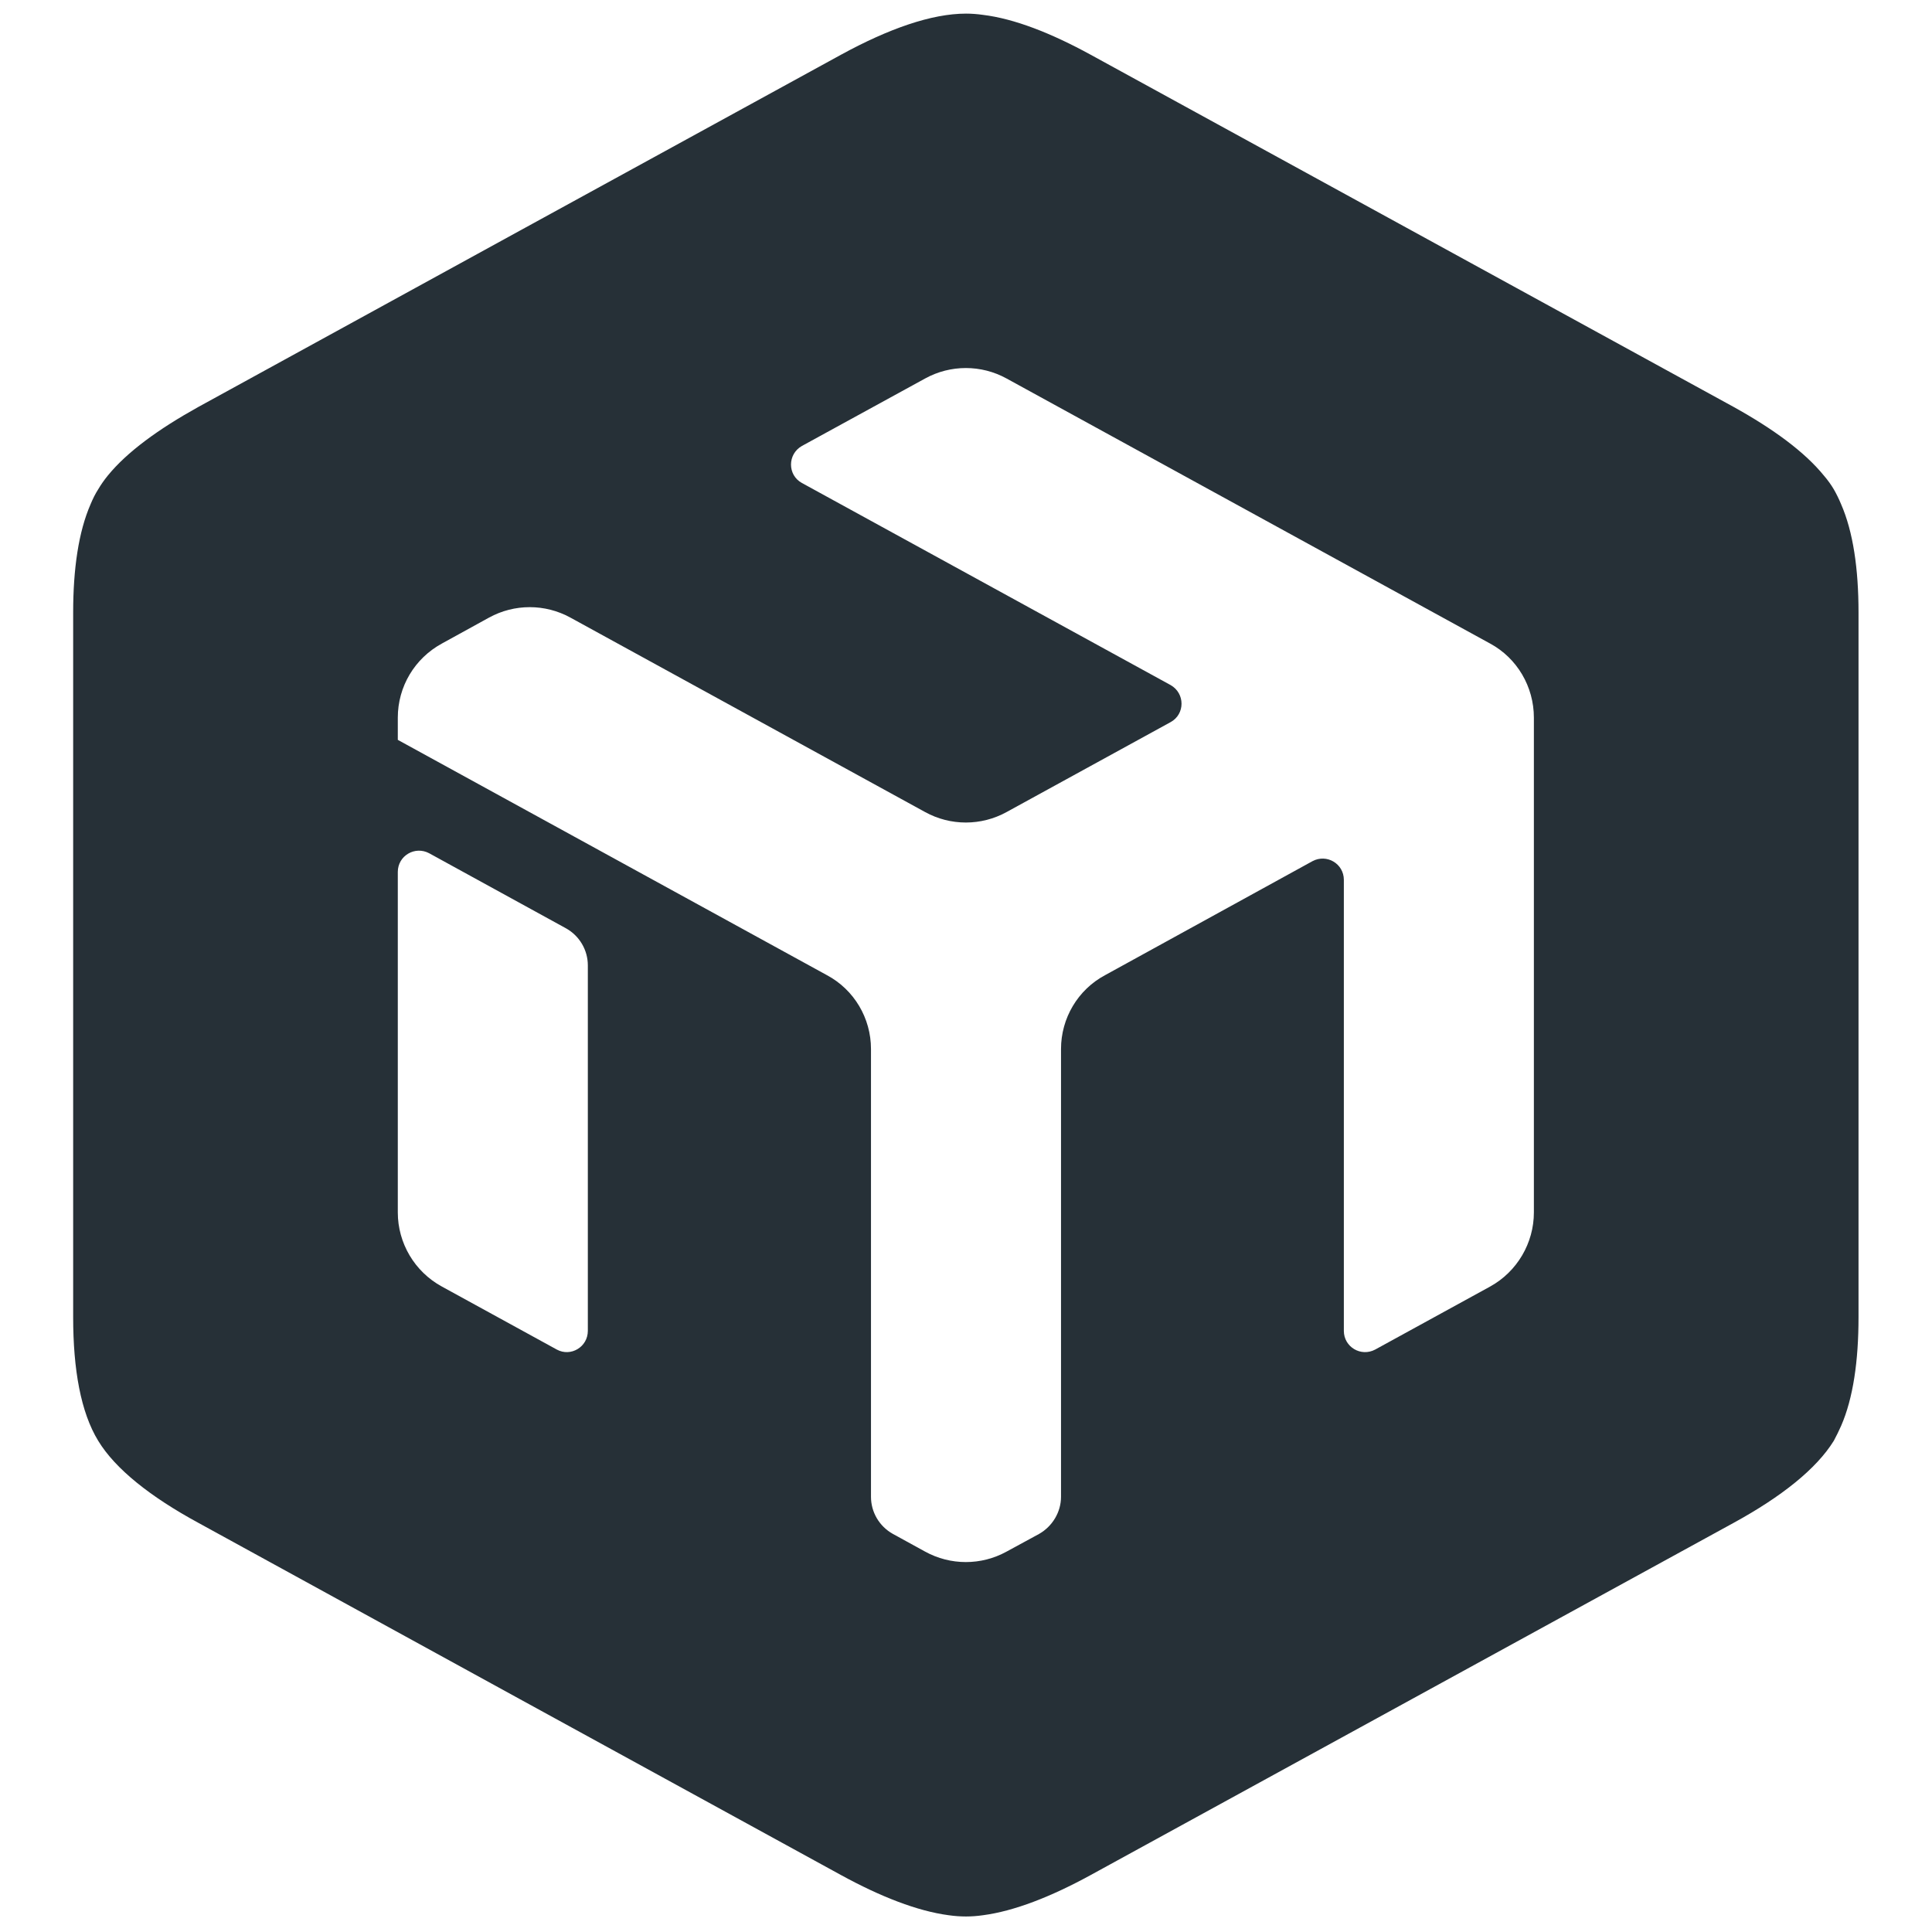
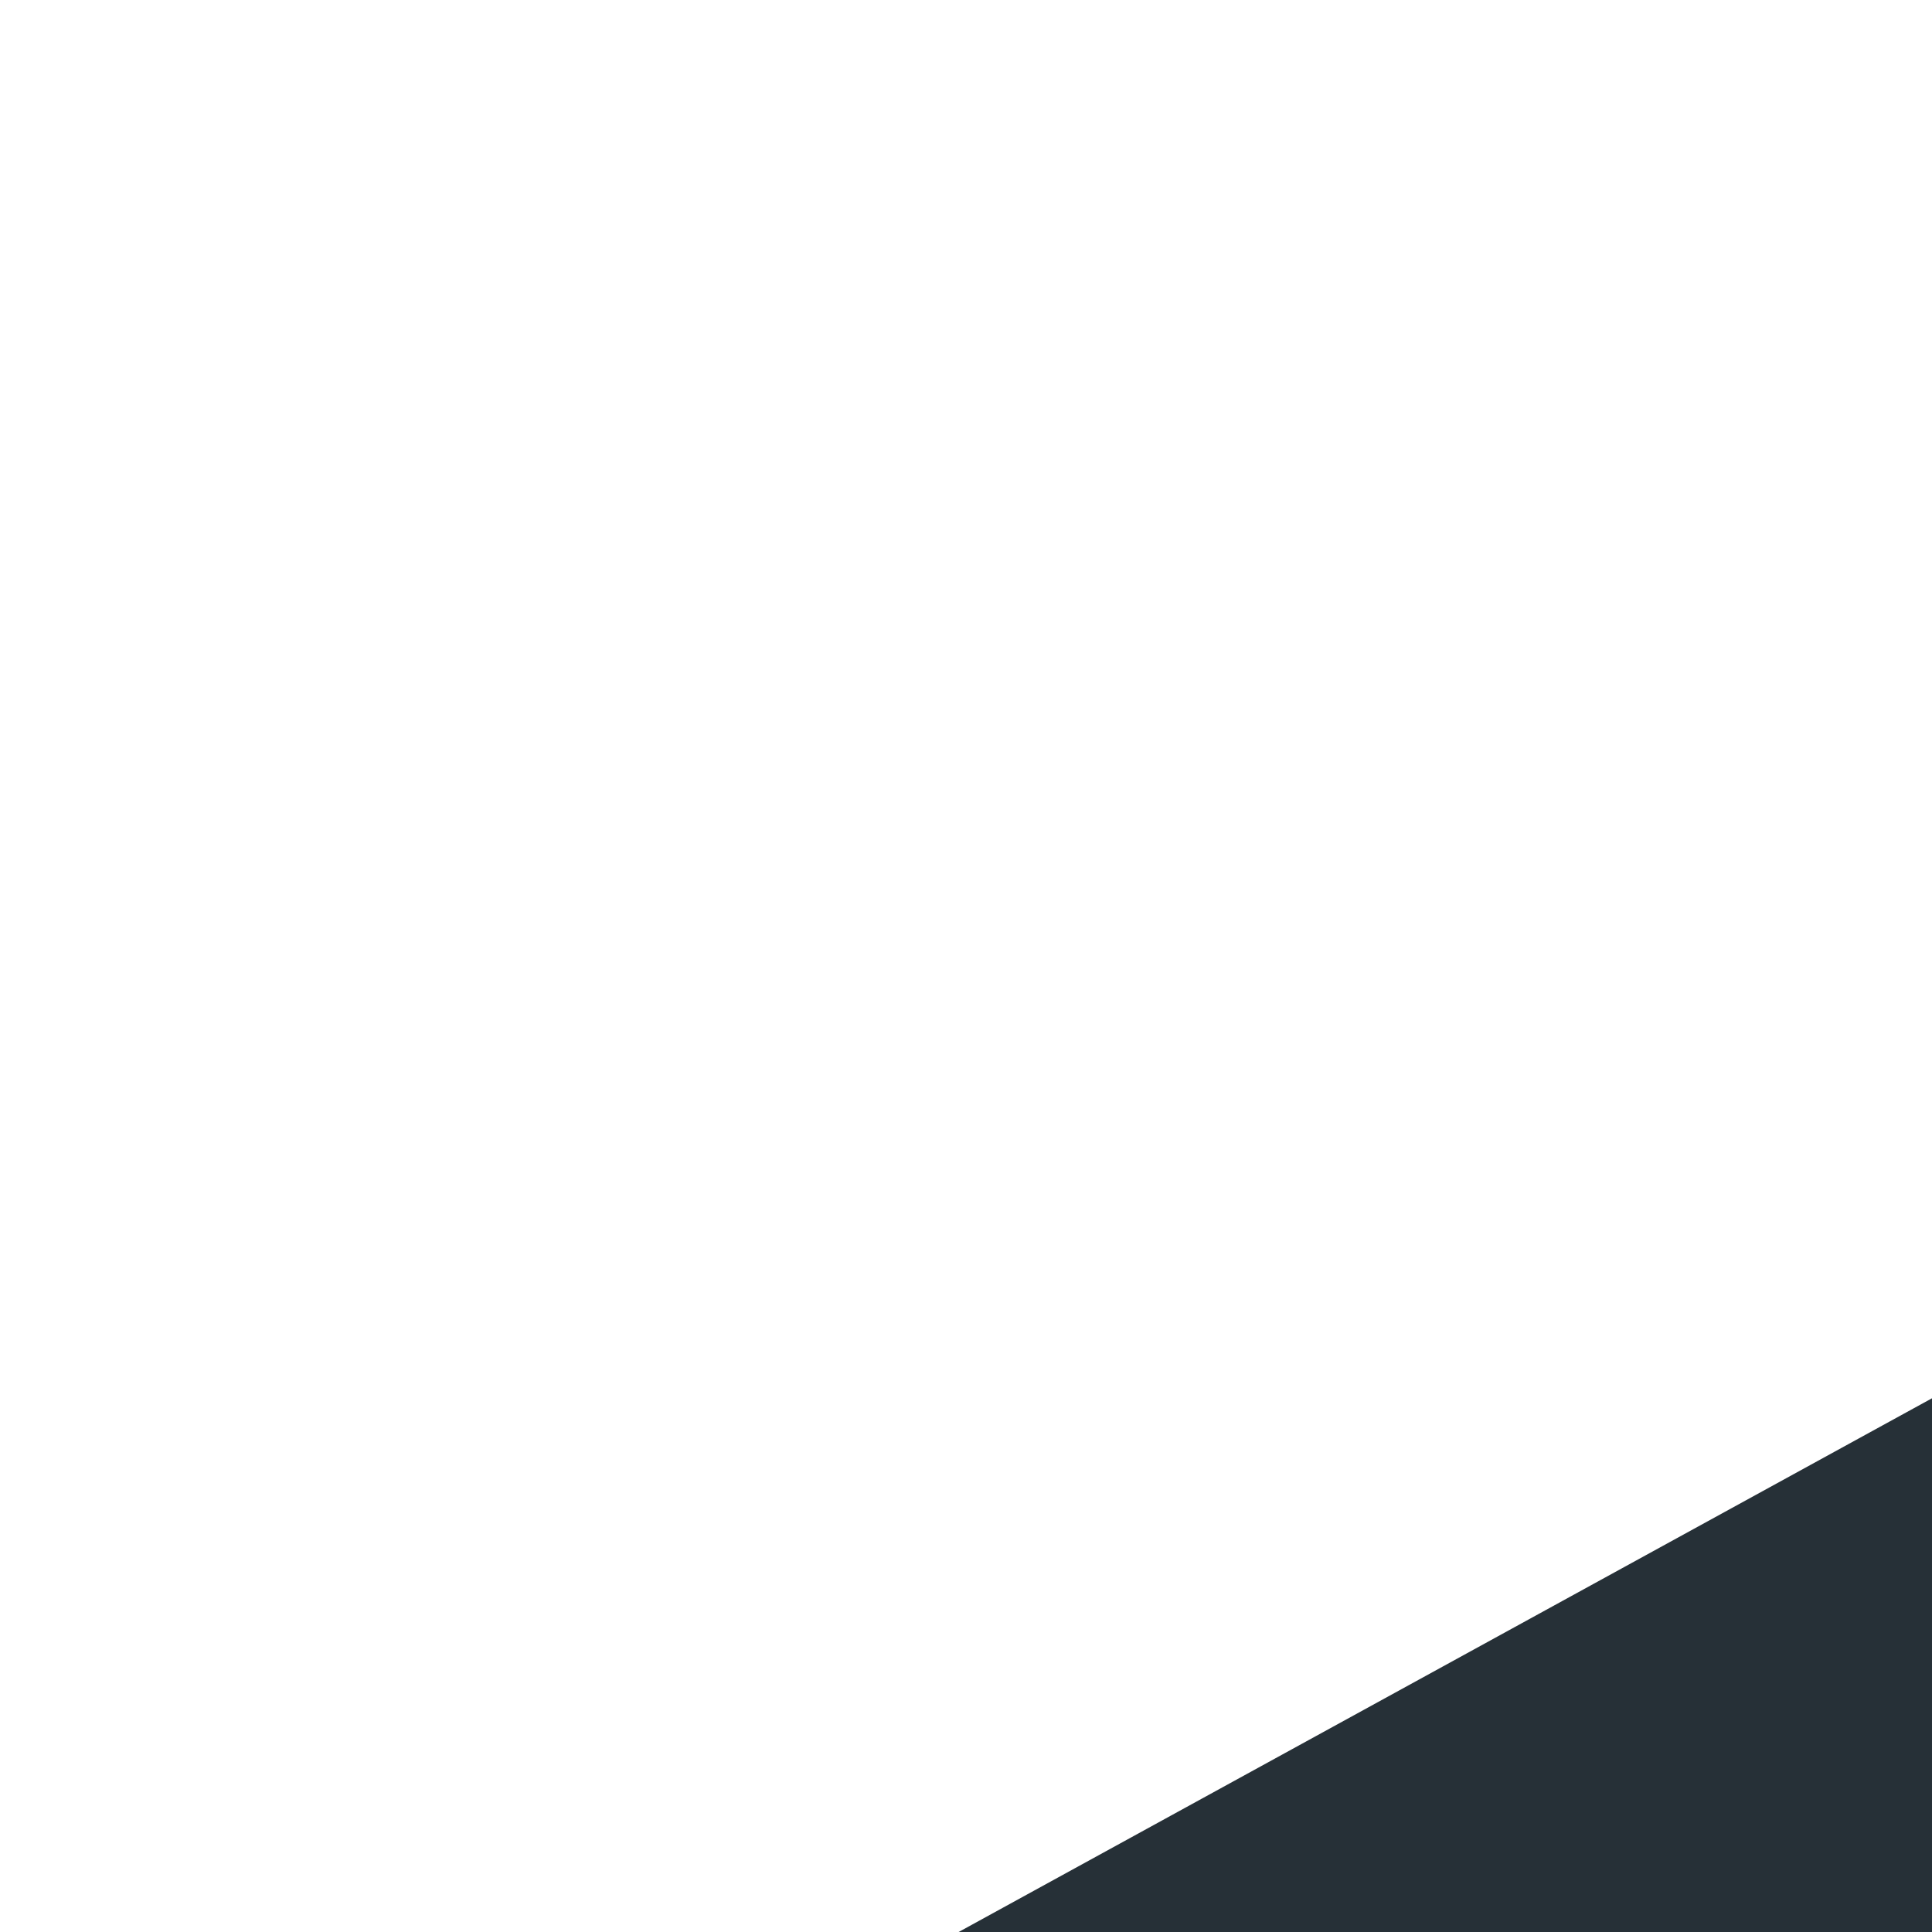
- <svg xmlns="http://www.w3.org/2000/svg" height="610" viewBox="0 0 610 610" width="610">
+ <svg xmlns="http://www.w3.org/2000/svg" viewBox="0 0 128 128">
  <path d="m586.8 193.4v222.5c0 13.8-1.7 25.6-5.5 34.3-.7 1.6-1.5 3.2-2.3 4.7-5.5 8.9-16.6 17.7-31.6 25.9l-203 111.2c-12.6 6.9-24.2 11.4-34 12.7q-2.8.4-5.4.4-2.7 0-5.5-.4c-9.8-1.3-21.4-5.8-34-12.7l-101.5-55.6-101.4-55.6c-15.1-8.2-26.2-17-31.6-25.9-5.5-9-7.9-22.5-7.9-39v-222.5c0-13.8 1.7-25.5 5.5-34.2.7-1.7 1.5-3.3 2.4-4.7q1.3-2.2 3-4.3c6.1-7.5 16-14.7 28.6-21.7l101.4-55.6 101.5-55.6c15-8.2 28.6-13 39.5-13q2.6 0 5.4.4c9.8 1.2 21.4 5.7 34 12.6l101.5 55.6 101.5 55.6c12.6 7 22.4 14.2 28.5 21.7q1.8 2.1 3.1 4.3c.8 1.4 1.6 3 2.3 4.7 3.8 8.7 5.5 20.4 5.5 34.2zm-102.5 33.2c0-9.8-5.3-18.8-13.8-23.4l-152.7-83.7c-8-4.4-17.7-4.4-25.7 0l-38.9 21.3c-4.6 2.6-4.6 9.2 0 11.7l116.4 63.8c4.6 2.6 4.6 9.2 0 11.7l-51.8 28.4c-8 4.4-17.7 4.4-25.7 0l-112-61.4c-8-4.4-17.7-4.4-25.7 0l-14.9 8.2c-8.6 4.7-13.9 13.6-13.9 23.4v7l135.5 74.3c8.6 4.6 13.9 13.6 13.9 23.3v141.4c0 4.8 2.6 9.3 6.9 11.7l10.2 5.6c8 4.4 17.7 4.4 25.7 0l10.3-5.6c4.2-2.4 6.9-6.9 6.9-11.7v-141.4c0-9.7 5.3-18.7 13.9-23.3l65.5-36c4.5-2.4 9.9.8 9.9 5.9v142.4c0 5.1 5.4 8.3 9.9 5.9l36.3-19.9c8.5-4.7 13.8-13.7 13.8-23.4zm-298.7 78.2c0-4.8-2.6-9.3-6.9-11.7l-43.2-23.7c-4.5-2.4-9.9.8-9.9 5.9v107.5c0 9.7 5.3 18.7 13.9 23.4l36.3 19.9c4.4 2.4 9.8-.8 9.8-5.9z" fill="#263037" fill-rule="evenodd" />
</svg>
